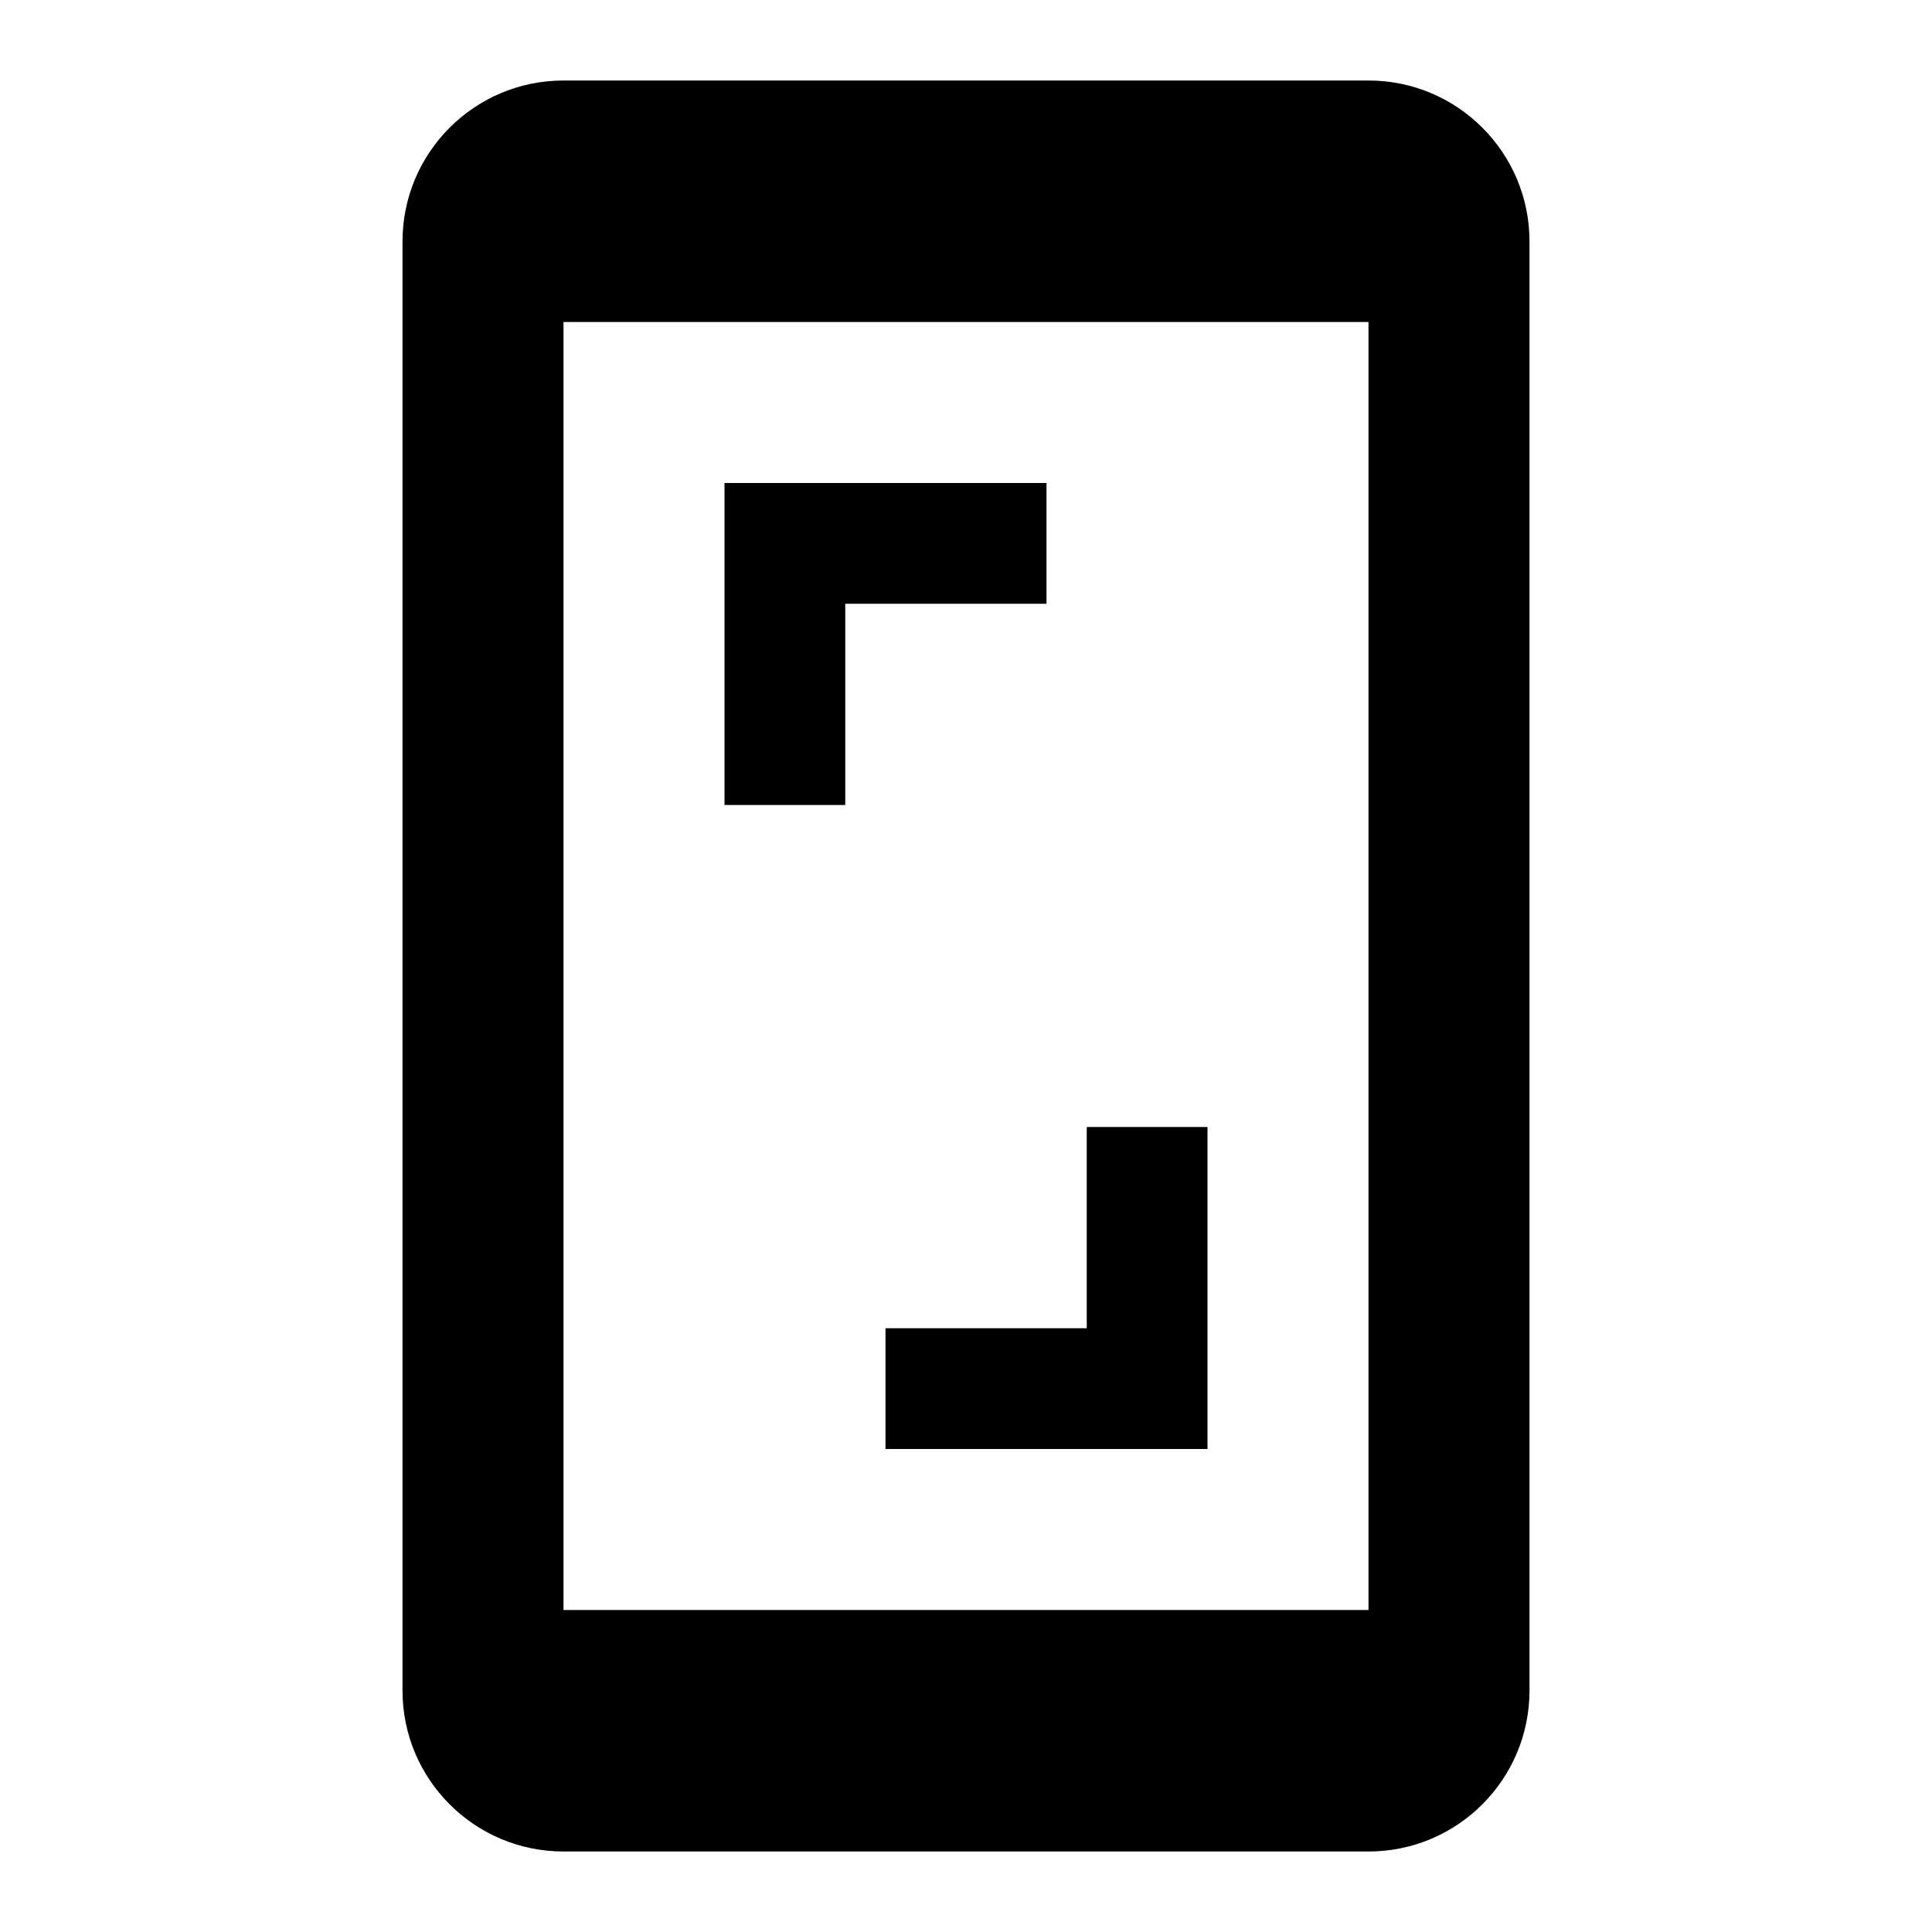
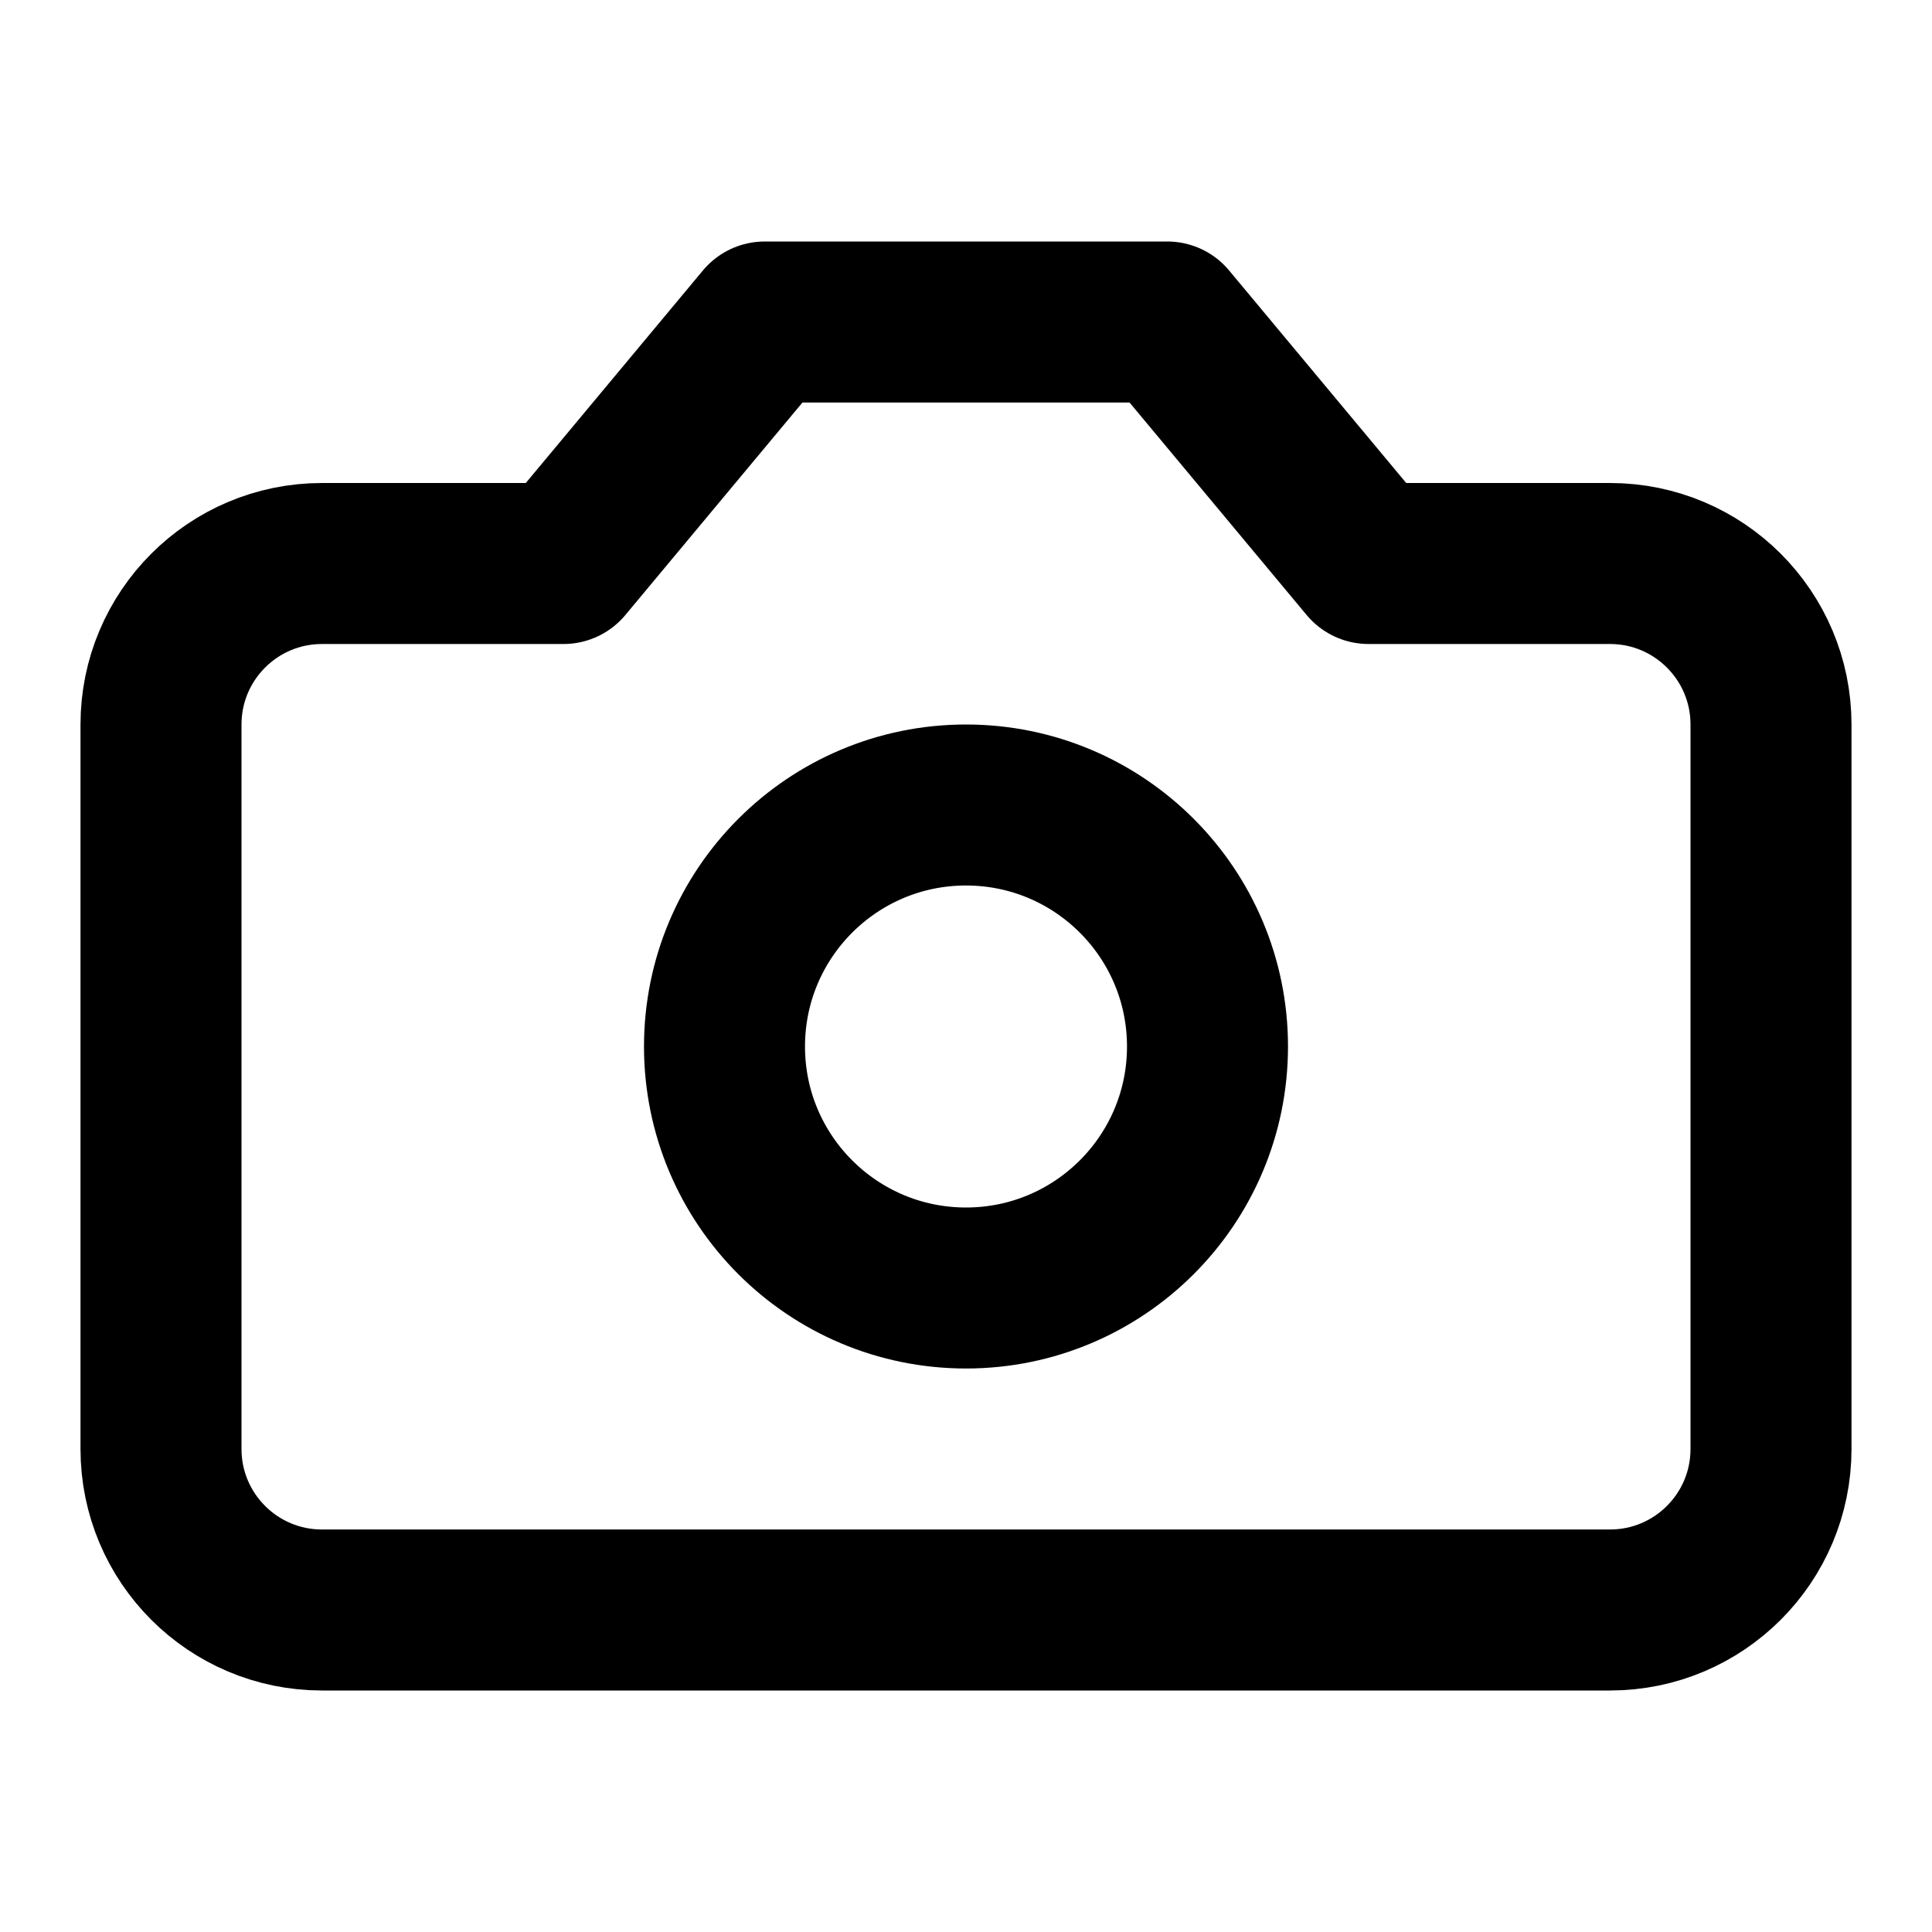
- <svg xmlns="http://www.w3.org/2000/svg" width="24" height="24" viewBox="0 0 24 24" fill="currentColor">
-   <path d="M7 1a2 2 0 0 0-2 2v18a2 2 0 0 0 2 2h10a2 2 0 0 0 2-2V3a2 2 0 0 0-2-2zm0 3h10v16H7zm2 2v4h1.5V7.5H13V6zm4.5 8v2.5H11V18h4v-4z" />
+ <svg xmlns="http://www.w3.org/2000/svg" width="32" height="32" viewBox="0 0 24 24">
+   <g fill="none" stroke="currentColor" stroke-linecap="round" stroke-linejoin="round" stroke-width="2">
+     <path d="M14.5 4h-5L7 7H4a2 2 0 0 0-2 2v9a2 2 0 0 0 2 2h16a2 2 0 0 0 2-2V9a2 2 0 0 0-2-2h-3z" />
+     <circle cx="12" cy="13" r="3" />
+   </g>
</svg>
